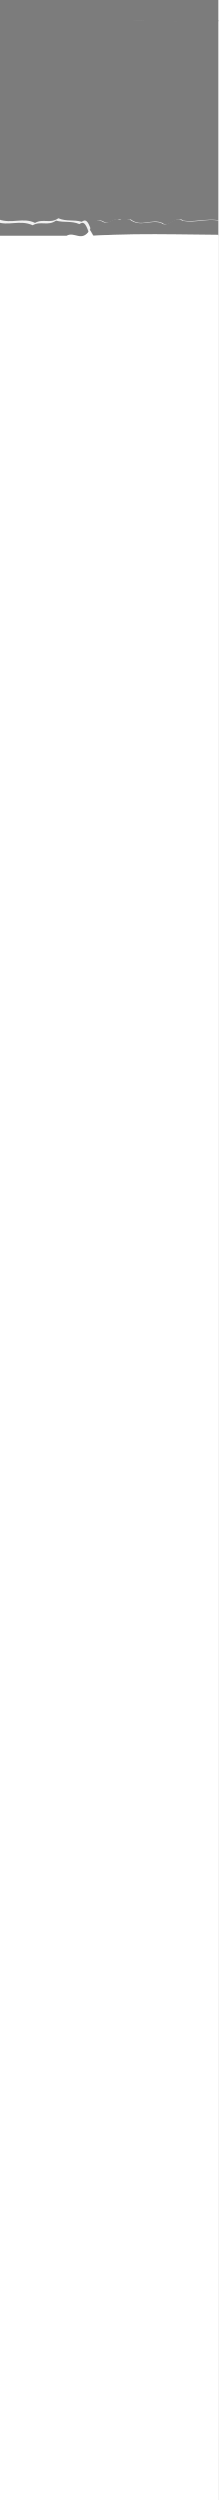
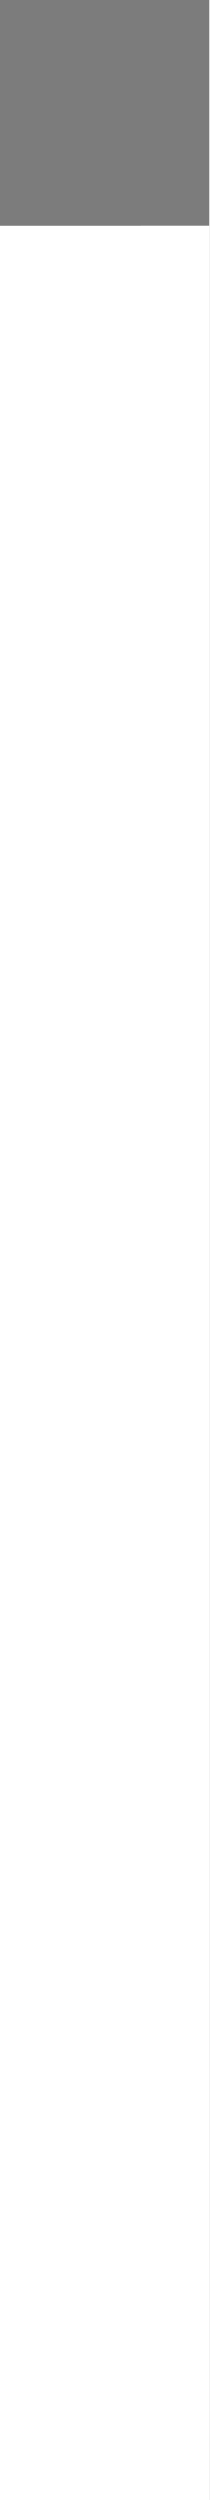
- <svg xmlns="http://www.w3.org/2000/svg" id="_图层_2" version="1.1" viewBox="0 0 18.7 214.2">
+ <svg xmlns="http://www.w3.org/2000/svg" id="_图层_2" version="1.1" preserveAspectRatio="none" viewBox="280 0 18.7 223.5">
  <defs>
    <style>
      .st0 {
        fill: none;
      }

      .st1 {
        fill: #7c7c7c;
      }

      .st2 {
        fill: #528b84;
      }

      .st3 {
        fill: #25375c;
      }

      .st4 {
        clip-path: url(#clippath-1);
      }

      .st5 {
        fill: #a8ec98;
      }

      .st6 {
        fill: #fff;
      }

      .st7 {
        fill: #354e71;
      }

      .st8 {
+         fill: #e1e1e1;
+       }
+ 
+       .st9 {
        clip-path: url(#clippath);
      }
    </style>
    <clipPath id="clippath">
-       <rect class="st0" y="0" width="18.7" height="214.2" />
+       <rect class="st0" x="280" y="0" width="18.7" height="223.5" />
    </clipPath>
    <clipPath id="clippath-1">
-       <rect class="st0" y="0" width="18.7" height="468.8" />
+       <rect class="st0" x="280" y="0" width="18.7" height="223.5" />
    </clipPath>
  </defs>
  <g id="Layer_1">
-     <g>
-       <rect class="st0" y="0" width="18.7" height="214.2" />
-       <g class="st8">
+     <g class="st9">
+       <g class="st4">
        <g>
-           <rect class="st0" y="0" width="18.7" height="468.8" />
-           <g class="st4">
+           <g>
+             <path class="st3" d="M1004.7,41.9c2.4,0,4.9-.2,7.3-.2-2.1,3-4.6,5.9-5.6,9.6-.8,3.7-.4,7.6-.3,11.3,6.9,0,13.9,0,20.8.5,7.3.6,14.7,0,22.1.2.2,7.3.3,14.6-.3,21.9-7.2.3-14.4.2-21.6,0v-21.3c-7.4-.2-14.8-.2-22.1,0,0-7.3,0-14.6,0-21.9h-.2ZM1028.9,65.3c-.5,6.1-.8,12.3-.3,18.4,6.4.5,12.7.5,19.1.2.3-6.2.3-12.5,0-18.7-6.3-.2-12.5-.2-18.8,0h0Z" />
+             <path class="st3" d="M1049.3,107.2c-.3-7.1-.3-14.3,0-21.4,7.1-.3,14.2-.2,21.3,0,.4,13.5-.2,26.9.8,40.4,7-.3,14-.9,21-.2,0,71.7-.2,143.3,0,215-7.2.5-14.3.4-21.4.3.3-14.4,0-28.8,0-43.2.4-14.4,0-28.7.2-43.1,0-28.2,0-56.5,0-84.8,0-14.6.2-29.3,0-43.9-7.5-.4-15-.2-22.5-.3v-1c7-1.3,14-.9,21-.5,0-12.5,0-25-.2-37.4-5.9-.2-13.8-1.6-17.4,4.4-2.2,5.7-1.8,12-2.9,17.9v-2.2h0ZM1073.6,127c-.9,4.9-1.3,9.9-1.1,15,.3,13.3,0,26.7,0,40-.7,24.3-.3,48.6-.3,72.9,6.3.2,12.6.2,18.9,0,.6-19.7,0-39.3.2-59,0-23,.3-46.1-.2-69.1-5.8-.3-11.5-.2-17.3.2h0Z" />
+             <path class="st3" d="M.1,341c-.1-28.9-.2-57.7,0-86.6,6.9.8,13.8.9,20.7.5.5,14.4.1,28.8.1,43.1.1,14.4.2,28.7,0,43.1-6.9.2-13.9.3-20.9-.1h0Z" />
+             <path class="st3" d="M21,341.1c7.2,0,14.3,0,21.5.1-.3,13.9.5,27.9-.6,41.8-7,0-13.9.1-20.9-.1.1-13.9.2-27.9,0-41.8Z" />
+             <path class="st3" d="M1049.1,341.4c7.2-.2,14.5-.3,21.8-.2,0,13.9.4,27.8,0,41.8-7.3.1-14.6-.1-21.9.2v22.2c-7.3.2-14.5,0-21.8.1-.2,7.1,0,14.2-.2,21.4-7.4.3-14.7-.4-22.1.4-.8,7.2,0,14.4-.4,21.6-14.1.3-28.3-.8-42.4.2.2,6.5.2,13.1,0,19.6-117.9.2-235.7,0-353.6,0H152.5c-7.6,0-15.2.3-22.7-.3.2-6.5.3-13.1.1-19.6-14.6-.3-29.1,0-43.7,0-.3-7.2,0-14.5,0-21.7-7.3-.2-14.6,0-21.9,0-.2-7.1-.2-14.2,0-21.2-7.3-.6-14.7-.1-22-.4,0-7.5-.4-14.9.2-22.4h21.3c.2,7.4,0,14.8,0,22.1,7.6.2,15.2.2,22.8,0,0,7,0,14-.2,21,14.7,1.1,29.4-.2,44,.6v21.2c49.1.4,98.1,0,147.2.2h542c47.6,0,95.3.2,142.9-.1,0-7.1-.2-14.2,0-21.4,14-.4,28,0,41.9-.1,0-7.2.2-14.3.3-21.5,7.4.1,14.8.2,22.2,0v-22.1c7.3-.1,14.6-.1,21.9-.1.4-13.9,0-27.7.3-41.6h0Z" />
+           </g>
+           <g>
            <g>
-               <g>
-                 <path class="st1" d="M-3.4.2C-2.5-.3-1.7.2-.8,0h19.5C19.8,0,21-.2,22.1,0v20.1c-4.7.2-9.4-.1-14.1.1,0,0-.2-.4-.3-.5.4-1,.7-.9,1.1-.7.5.3.9-.4,1.4-.2.3.1.6,0,.9,0,.9.7,1.8,0,2.7.3.6.5,1.2-.7,1.8-.2,1.2.3,2.5-.4,3.7.2.6,0,1.3-.4,1.9-.1.3.2.6.2.9-.3V2.1c-1-.5-2.1,0-3.1-.3-3.6.3-7.3-.2-11,0-.8.4-1.6,0-2.5,0-1.8,0-3.5.2-5.3,0-1.2.2-2.5-.4-3.7.3v16.9c.4.6.8-.1,1.1.2.7,0,1.4-.3,2.1-.2,1,.4,2-.2,3.1.3.7-.4,1.3.1,2-.4.7.2,1.3,0,2,.3.3-.2.5-.2.8.7-.7,1.1-1.3,0-2,.5-1.9-.1-3.8,0-5.7,0-.8.1-1.5,0-2.3,0-.4-.1-.8.3-1.2-.2V.3h.2Z" />
-                 <path class="st3" d="M23.5,41.9s.1-.2.2-.2c0,3-.1,5.9-.2,9.6v11.3c.2,0,.4,0,.6.5.2.6.5,0,.7.2v21.9c-.2.3-.4.2-.7,0v-21.3c-.2-.2-.5-.2-.7,0v-21.9h.1ZM24.2,65.3v18.4c.2.5.4.5.6.2v-18.7c-.2-.2-.4-.2-.6,0h0Z" />
-                 <path class="st3" d="M-5.5,62.8h0c.2,0,.4,0,.6,0v.9c-.2.3-.4,0-.7,0v22c-.2-.2-.5-.2-.7,0v40.1c-.2,0-.4,0-.6,0v126.5-125c-.2-.3-.3-.9-.5-.3,0,.2,0,1.8,0,3v-3.9c.2-.2.4,0,.6,0v-40,38.2c.2.3.4.4.6.4v-60.9h.2c0,2.7-.2,5.2-.2,8.7v12.3c.2.2.4.3.6.2v-21.9l.2-.4Z" />
-                 <path class="st3" d="M24.8,107.2v-21.4c.2-.3.4-.2.7,0v40.4c.2-.3.4-.9.7-.2v215c-.2.5-.4.4-.7.3V126.3c-.2-.4-.5-.2-.7-.3v-1c.2-1.3.4-.9.7-.5v-37.4c-.2-.2-.4-1.6-.5,4.4v17.9-2.2h-.2ZM25.6,127v127.9c.2.2.4.2.6,0V126.8c-.2-.3-.4-.2-.5.2h-.1Z" />
-                 <path class="st3" d="M-7.5,340.9v-86.6c.2.8.4.9.6.5v86.2c-.2.2-.4.3-.6-.1Z" />
-                 <path class="st3" d="M-6.8,341.1c.2,0,.4,0,.7.1v41.8c-.2,0-.4.1-.6-.1v-41.8h0Z" />
-                 <path class="st3" d="M24.8,341.4c.2-.2.5-.3.7-.2v41.8c-.2.1-.5-.1-.7.2v22.2c-.2.2-.5,0-.7.1v21.4c-.2.3-.5-.4-.7.4v21.6c-.4.3-.9-.8-1.3.2v19.6c-3.6.2-7.3,0-10.9,0H-2.8c-.2,0-.5.3-.7-.3v-19.6c-.5-.3-.9,0-1.3,0v-21.7c-.2-.2-.5,0-.7,0v-21.2c-.2-.6-.5-.1-.7-.4v-22.4h.7v22.1c.2.2.5.2.7,0v21c.5,1.1.9-.2,1.4.6v21.2c1.5.4,3,0,4.5.2h16.7c1.5,0,2.9.2,4.4-.1v-21.4c.4-.4.9,0,1.3-.1v-21.5c.2.1.5.2.7,0v-22.1c.2-.1.4-.1.7-.1v-41.6h-.1Z" />
-               </g>
-               <g>
-                 <path class="st1" d="M-3.4,2c1.2-.7,2.5,0,3.7-.3,1.8.2,3.5,0,5.3,0,.8-.1,1.6.3,2.5,0,3.7-.1,7.3.3,11,0,1,.3,2.1-.2,3.1.3v16.7c-.3.4-.6.4-.9.3-.6-.3-1.3.1-1.9.1-1.2-.6-2.5,0-3.7-.2-.6-.5-1.2.7-1.8.2-.9-.4-1.8.4-2.7-.3-.3,0-.6.2-.9,0-.5-.2-.9.5-1.4.2-.4-.2-.7-.3-1.1.7h0c-.3-.9-.5-.9-.8-.7-.7-.2-1.3,0-2-.3-.7.5-1.3,0-2,.4-1-.5-2,.1-3.1-.3-.7,0-1.4.3-2.1.2-.4-.3-.8.4-1.1-.2V1.9h-.1Z" />
-                 <path class="st7" d="M-4.8,20.8c.5,0,.9,0,1.3.1v21.4c-.2-.8-.4-.7-.6-.4-.2.2-.5,0-.7,0v20.8h-.7v-21c.2-.5.4.7.7-.4v-20.5h0Z" />
-                 <path class="st7" d="M22.2,21.1c.4-.2.9-.4,1.3-.2v21c-.2.2-.4,0-.6,0s-.4,0-.6,0v-20.9h0Z" />
-                 <path class="st7" d="M23.7,41.7c.2,0,.3,0,.5,0v21.3c-.2-.5-.4-.5-.6-.5v-11.3c0-3.6.1-6.5.2-9.6h-.1Z" />
-                 <path class="st7" d="M-5.9,63.4c0,0,.3,0,.4.3v20.9c-.2,0-.4,0-.6-.2v-12.3c0-3.5,0-6,.2-8.8h0Z" />
-                 <path class="st7" d="M24.2,65.3c.2-.3.4-.3.6,0v18.7c-.2.3-.4.3-.6-.2v-18.4h0Z" />
-                 <path class="st7" d="M-6.8,85.9c.2-.4.4-.6.6.2v38.4c-.2,0-.4-.2-.6-.4v-38.2Z" />
-                 <path class="st7" d="M24.9,91.4c.1-6,.3-4.6.5-4.4v37.4c-.2-.4-.4-.8-.7.5v-33.5h.2Z" />
-                 <path class="st7" d="M-7.5,129.8c0-1.1,0-2.8,0-3,.2-.6.3,0,.5.3v127.6c-.2.4-.4.4-.6-.5v-124.6h0v.2Z" />
-                 <path class="st7" d="M25.6,127c.2-.3.3-.4.5-.2v128.1c-.2.1-.4.1-.6,0v-127.9h.1Z" />
-               </g>
-               <g>
-                 <path class="st5" d="M-3.5,20.1h0c.4.5.8.1,1.2.2H0v22.5c-1,0-2.1,0-3.1.2,0,0-.2-.3-.4-.7v-22.3h0Z" />
-                 <path class="st5" d="M-4.8,41.9c.2,0,.5.2.7,0v22.1c-.2,0-.5,0-.7.2v21.3c-.2.2-.5.3-.7.2v-22c.2,0,.4.2.6,0v-21.7h0Z" />
-                 <path class="st5" d="M22.8,41.9c.2,0,.4.2.6,0v21.9h.7v21.3c.2.2.4.3.7,0h0v22c-.2-.2-.5,0-.7-.3v-21c-.2-.2-.5-.2-.7,0v-21.7c-.2-.2-.4-.2-.6-.2v-22.1h0v.2Z" />
-                 <path class="st5" d="M24.8,125.9c.2,0,.5,0,.7.3v43.9c-.2-.4-.5-.5-.7-.4v-43.8Z" />
-                 <path class="st5" d="M-6.8,254.8c.2-.3.4-.2.7,0v42.3c.2.2.4.2.7,0v22c.2.2.5.2.7,0v21.6h1.4v20.7c8.5-.2,17.1,0,25.6-.1v-20.6c.4-.2.9.3,1.3-.2v-21.5c.2.1.5.1.7,0v-21.4c.2-.3.5-.3.7,0v21.8c-.2-.1-.5-.1-.7,0v21.2h-.7v20.9h-1.3v20.9c-4.4.3-8.9,0-13.3.2-4.1-.2-8.2,0-12.3-.1v-20.9c-.5-.1-.9,0-1.3,0v-21h-.7v-21.1c-.2-.2-.4-.2-.6,0v-21.6c-.2-.1-.4,0-.7,0v-43.1h-.2Z" />
-                 <path class="st5" d="M24.8,255c.2-.1.5-.2.7-.1v43.1h-.7v-42.9h0Z" />
-               </g>
-               <path class="st6" d="M0,20.2h5.7c.7-.4,1.3.6,2-.5h0c0,.1.2.5.3.5,4.7-.3,9.4,0,14.1-.1v21.8c.2,0,.4-.2.6,0v22.1c.2,0,.4,0,.6.2v21.7c.2,0,.5,0,.7,0v21c.2,0,.5,0,.7.3v62.6c.2,0,.5,0,.7.4v84.8c-.2,0-.5,0-.7.1v42.9c-.2-.4-.5-.4-.7,0v21.4c-.2.2-.5.2-.7,0v21.5c-.4.5-.9,0-1.3.2v20.6c-8.5.2-17.1,0-25.6.1v-20.7c-.5,0-.9-.1-1.3,0v-21.6c-.2.1-.5.1-.7,0v-22c-.2.1-.4.1-.7,0v-42.3c-.2-.2-.4-.3-.7,0V126.1h.7v-40.1c.2-.2.5-.2.7,0,.2,0,.5,0,.7-.2v-21.3c.2-.3.5-.2.7-.2v-22.1c.2-.2.4-.3.6.4,0,.4.2.7.4.7,1,0,2.1-.3,3.1-.2,0-7.8,0-15.3,0-22.9h0Z" />
-               <path class="st2" d="M-6.8,298h.7v21.6c.2-.1.4-.1.6,0v21.1c.2.1.4.1.7,0v21h1.3v20.9c4.1.2,8.2,0,12.3.1,4.4-.2,8.9.1,13.3-.2v-20.9h1.3v-20.9h.7v-21.2c.2-.2.5-.2.7,0v-21.8c.2.1.5,0,.7,0v43.2c-.2,0-.5,0-.7.2v41.6c-.2,0-.5,0-.7.1v22.1c-.2.2-.5.1-.7,0v21.5c-.4,0-.9-.3-1.3.1v21.4c-1.5.3-2.9,0-4.4.1H1c-1.5-.1-3,.2-4.5-.2v-21.2c-.5-.8-.9.5-1.4-.6v-21c-.2.1-.5.1-.7,0v-22.1h-.7v-41.8c-.2-.1-.4-.2-.7-.1v-43.1h.2Z" />
+               <path class="st7" d="M130.6.2c0,0,.1,0,.2,0,0,0,0,0,0,0h-.2Z" />
+               <path class="st1" d="M962.5,0C925.3-.2,888,0,850.7,0H214.7c-27.9.2-56-.3-83.9.2-.3,6.6-.4,13.2,0,19.8,12.6.5,25.3,0,38,.2,24.6,0,49.2,0,73.8,0,61.4,0,122.8-.1,184.2,0,21.3-.5,42.7.6,64.1-.5h1.7c3.7,0,7.4.5,11.1.5,152.9-.2,305.9,0,458.8-.1,0-6.7,0-13.4,0-20.1ZM131.8,1.9c0,5.7-.2,11.3,0,16.9-.2-5.7-.2-11.3,0-16.9ZM131.8,18.8c4.6.2,9.2.3,13.8.2-4.6,0-9.2,0-13.8-.2ZM159.6,18.9c3.1,0,6.1,0,9.2,0-3.1,0-6.2,0-9.2,0ZM261.6,18.9c12.4,0,24.8,0,37.1,0-12.4,0-24.8,0-37.1,0ZM335.8,19.1c8.1-.1,16.3-.2,24.4-.2-8.1,0-16.2,0-24.4.2h0ZM376.4,18.9c8.1,0,16.2,0,24.4-.2h0c-8.1.2-16.3.2-24.4.2ZM464.8,19h0c3.3,0,6.5-.1,9.8-.1-3.3,0-6.5,0-9.8.1ZM602.7,18.8c29.3.7,58.7,0,88,.3-29.3-.3-58.7.4-88-.3ZM747.7,18.9c40.3.2,80.7-.4,121,.2-40.3-.6-80.7.1-121-.2ZM931.7,19c9.7,0,19.3,0,29-.3-9.7.5-19.3.5-29,.3ZM960.8,10.3c0-2.8,0-5.6-.1-8.3-33.7-.5-67.3,0-101-.3-118.7.3-237.3-.1-356,0-26.7.3-53.3-.1-80,0-57,0-114,.2-171,0-40.3.3-80.6-.4-120.9.3h0c0,0,0,0,0,0,40.3-.7,80.6-.1,120.9-.3,57,.2,114,0,171,0s53.3.4,80,0c118.7-.2,237.3.3,356,0,33.7.3,67.3-.2,101,.3.1,2.8.2,5.6.1,8.4Z" />
            </g>
+             <path class="st1" d="M86.4,20.8c14.5,0,29,0,43.4.1.4,7.1.4,14.3-.2,21.4-6.9-.8-14-.7-20.9-.4-7.5.2-14.9,0-22.4,0-.3,6.9,0,13.9-.6,20.8h-21.1v-21c7.1-.5,14.2.7,21.3-.4.9-6.8,0-13.7.4-20.5h0Z" />
+             <path class="st7" d="M962.6,21.1c14-.2,28-.4,42.1-.2,0,7,0,14,0,21-7,.2-14,0-21,0s-14,0-21.1,0c0-7,.2-13.9,0-20.9Z" />
+             <path class="st7" d="M1012,41.7c5,0,10.1,0,15.1,0,.2,7.1.2,14.2-.3,21.3-6.9-.5-13.8-.5-20.8-.5,0-3.8-.5-7.6.3-11.3,1-3.6,3.5-6.5,5.6-9.6h.1Z" />
+             <path class="st1" d="M64.7,62.8h-1.1v.4c.1,0,.1,1,.1,1-.1,7-.1,13.9-.1,20.9-6.5.1-12.9,0-19.3-.2,0-.1,0-.3,0-.4,6.4.2,12.8.2,19.2.2,0-6.9,0-13.9,0-20.9-4.3-.3-8.5-.3-12.8-.3h0c-.1,0-.2.2-.3.3-2.5,0-5,0-7.6,0,0,7.5.7,15.1-.9,22.5-.9,12.8-.2,25.6-.4,38.4-6.5,0-12.9,0-19.4-.4-.1-12.7,0-25.5-.1-38.2l-.9.2c0,13.3.3,26.6-.1,39.8-6.9,0-13.7-.2-20.5,0,0,1.3-.3,2.6-.3,3.9,1.4-1.2,2.7-2.8,4.7-3,4.9-.6,9.9,0,14.8.3.7,31.9,0,63.9.5,95.8,0,9.7-.4,19.5.6,29.2.2-14.1.4-28.1.2-42.2-.2-22.7.3-45.3,0-68,0-5.5,0-10.9.4-16.3,7-.1,14.1,0,21.1,0-.2-13.4-.2-26.7,0-40.1,7.3-.2,14.7-.2,22,0-.4-7.3-.4-14.7-.2-22,7.1,0,14.2.2,21.4,0v-.9c-7,0-14.1,0-21.1,0Z" />
+             <path class="st7" d="M1028.9,65.3c6.2-.3,12.5-.3,18.8,0,.3,6.2.4,12.5,0,18.7-6.4.3-12.8.3-19.1-.2-.5-6.1-.2-12.3.3-18.4h0Z" />
+             <path class="st1" d="M22,85.9c6.6-.4,13.3-.6,19.9.2-.9,12.8-.2,25.6-.4,38.4-6.5,0-12.9-.2-19.4-.4-.1-12.7.1-25.4-.1-38.2Z" />
+             <path class="st7" d="M1052.2,91.4c3.6-6,11.5-4.6,17.4-4.4.3,12.5,0,24.9.2,37.4-7-.4-14-.8-21,.5,0-5.2.2-10.4.5-15.6,1.1-5.9.6-12.3,2.9-17.9Z" />
+             <path class="st1" d="M.1,129.9c1.4-1.1,2.7-2.8,4.7-3,4.9-.6,9.9,0,14.8.3.7,31.9-.1,63.9.5,95.8.1,9.7-.4,19.5.6,29.2,0,.7.1,2,.2,2.6-6.9.4-13.8.4-20.7-.5.4-17.1.2-34.3.2-51.4,0-24.4.2-48.8-.2-73.2H.2v.2Z" />
+             <path class="st7" d="M1073.6,127c5.8-.3,11.5-.4,17.3-.2.5,23,0,46.1.2,69.1-.2,19.7.4,39.3-.2,59-6.3.1-12.6.1-18.9,0,0-24.3-.3-48.6.3-72.9.2-13.3.4-26.7,0-40-.2-5,.3-10,1.1-15h0Z" />
          </g>
+           <g>
+             <path class="st8" d="M129.8,20.1h.9c12.7.5,25.4.1,38,.2h73.8c-.5,7.5-.5,15-.6,22.5-33.4,0-66.8,0-100.1.2-4,0-8.1-.3-12.1-.7.6-7.1.5-14.2.2-21.4v-.9h0Z" />
+             <path class="st8" d="M86.3,41.9c7.5,0,14.9.2,22.4,0-.2,7.4-.2,14.8-.8,22.1-7.3,0-14.7,0-22,.2,0,7.1.2,14.2.3,21.3-7.3.2-14.6.3-21.8.2-.3-7.3-.4-14.7-.2-22,7.1,0,14.2.2,21.2,0v-.9c.7-6.9.4-13.9.7-20.8h.2Z" />
+             <path class="st5" d="M983.7,41.9c7,0,14,.2,21,0,0,7.3,0,14.6,0,21.9h22.1c.2,7.1.2,14.2,0,21.3,7.2.2,14.4.3,21.6,0h.8v.6c-.4,7.1-.3,14.3,0,21.4-7.5-.2-14.9,0-22.4-.3,0-7,0-14,0-21-7.4-.2-14.8-.2-22.2,0,0-7.2,0-14.4,0-21.7-7-.2-13.9-.2-20.8-.2v-22.1h0v.2Z" />
+             <path class="st5" d="M1048.8,125.9c7.5,0,15,0,22.5.3,0,14.6,0,29.3,0,43.9-7.4-.4-14.9-.5-22.3-.4-.2-14.6,0-29.2,0-43.8h-.2Z" />
+             <path class="st5" d="M20.8,254.9c7.3-.3,14.5-.2,21.8,0,0,14.1-.3,28.2.2,42.3,7.2.2,14.4.2,21.7,0,0,7.3,0,14.6,0,22,7.3.2,14.6.2,22,0,0,7.2,0,14.4.2,21.6h44c0,6.9-.1,13.8,0,20.7,277.2-.2,554.4,0,831.7-.1,0-6.9,0-13.7.2-20.6,14-.2,27.9.3,41.9-.2.2-7.2.3-14.3.4-21.5,7.3.1,14.5.1,21.8,0,0-7.1,0-14.2.2-21.4,7.3-.3,14.6-.3,21.9,0,.3,7.3.3,14.5,0,21.8-7.3-.1-14.7-.1-22,0v21.2h-22v20.9h-42.1c-.2,7-.2,13.9,0,20.9-143.9.3-287.8,0-431.7.2-133.6-.2-267.2,0-400.8-.1.1-7,.1-13.9-.1-20.9-14.5-.1-28.9,0-43.4,0,0-7,0-14-.4-21h-22.1c0-7,0-14.1,0-21.1-7.1-.2-14.1-.2-21.2,0-.2-7.2-.2-14.4-.2-21.6-7.2-.1-14.4,0-21.6,0,0-14.4.4-28.8-.1-43.1h-.3Z" />
+             <path class="st5" d="M1048.8,255c7.4-.1,14.8-.2,22.3-.1,0,14.4,0,28.7-.2,43.1h-22v-42.9h-.1Z" />
+           </g>
+           <path class="st6" d="M242.5,20.2h184.2c21.4-.4,42.8.6,64.1-.5h1.7c3.7.1,7.4.5,11.1.5,152.9-.3,305.9,0,458.8-.1v.9c.2,7,0,13.9,0,20.9,7,0,14-.2,21.1,0v22.1c6.9,0,13.9,0,20.8.2.2,7.2.2,14.4,0,21.7,7.4,0,14.8,0,22.2,0,.2,7,.2,14,0,21,7.4,0,14.9,0,22.4.3v2.2c-.3,5.2-.4,10.4-.5,15.6v1c0,14.6-.2,29.2,0,43.8,7.4,0,14.9,0,22.3.4-.2,28.2,0,56.5,0,84.8-7.4,0-14.9,0-22.3.1v42.9c-7.3-.4-14.6-.4-21.9,0,0,7.1,0,14.2-.2,21.4-7.3.2-14.6.2-21.8,0,0,7.2-.2,14.3-.4,21.5-14,.5-27.9,0-41.9.2,0,6.9-.2,13.7-.2,20.6-277.2.2-554.5,0-831.7.1-.1-6.9,0-13.8,0-20.7-14.7,0-29.3-.1-44,0,0-7.2,0-14.4-.2-21.6-7.3.1-14.6.1-22,0,0-7.3-.2-14.6,0-22-7.2.1-14.4.1-21.7,0-.4-14.1,0-28.2-.2-42.3-7.3-.2-14.5-.3-21.8,0,0-.7-.1-2-.2-2.6.3-14.1.4-28.1.2-42.2-.1-22.7.4-45.3,0-68,0-5.4,0-10.9.4-16.3h21.1c0-13.4-.2-26.7,0-40.1,7.3-.2,14.6-.2,22,0,7.3,0,14.6,0,21.8-.2,0-7.1-.2-14.2-.3-21.3,7.3-.3,14.6-.2,22-.2.5-7.3.6-14.7.8-22.1,7-.2,14-.3,20.9.4,4,.4,8,.7,12.1.7,33.4,0,66.8-.3,100.2-.2.2-7.5.2-15,.6-22.5h0l.6-.4Z" />
+           <path class="st2" d="M21,298h21.6c0,7.2,0,14.4.2,21.6,7.1-.1,14.1-.1,21.2,0,.2,7,.2,14.1,0,21.1,7.3.1,14.7.1,22,0,.4,7,.4,14,.4,21h43.4c.2,7,.2,13.9.1,20.9,133.6.2,267.2,0,400.7.1,143.9-.2,287.8.1,431.7-.2,0-7,0-13.9,0-20.9h42.1v-20.9h22v-21.2c7.3-.2,14.6-.2,22,0,.3-7.3.3-14.5,0-21.8,7.3.1,14.7,0,22,0,0,14.4.4,28.8,0,43.2-7.3,0-14.5,0-21.8.2-.2,13.9.2,27.7-.3,41.6-7.3,0-14.6,0-21.9.1v22.1c-7.4.2-14.8.1-22.2,0,0,7.2-.2,14.3-.3,21.5-14,0-28-.3-41.9.1,0,7.1,0,14.2,0,21.4-47.6.3-95.3,0-142.9.1H277.3c-49.1-.1-98.1.2-147.2-.2-.2-7.1-.2-14.2,0-21.2-14.7-.8-29.4.5-44-.6,0-7,.2-14,.2-21-7.6.1-15.2.1-22.8,0,.2-7.4.2-14.8,0-22.1h-22.1c1.1-13.9.3-27.8.6-41.8-7.2-.1-14.3-.2-21.5-.1.2-14.4.1-28.7,0-43.1h.5Z" />
        </g>
      </g>
    </g>
  </g>
</svg>
